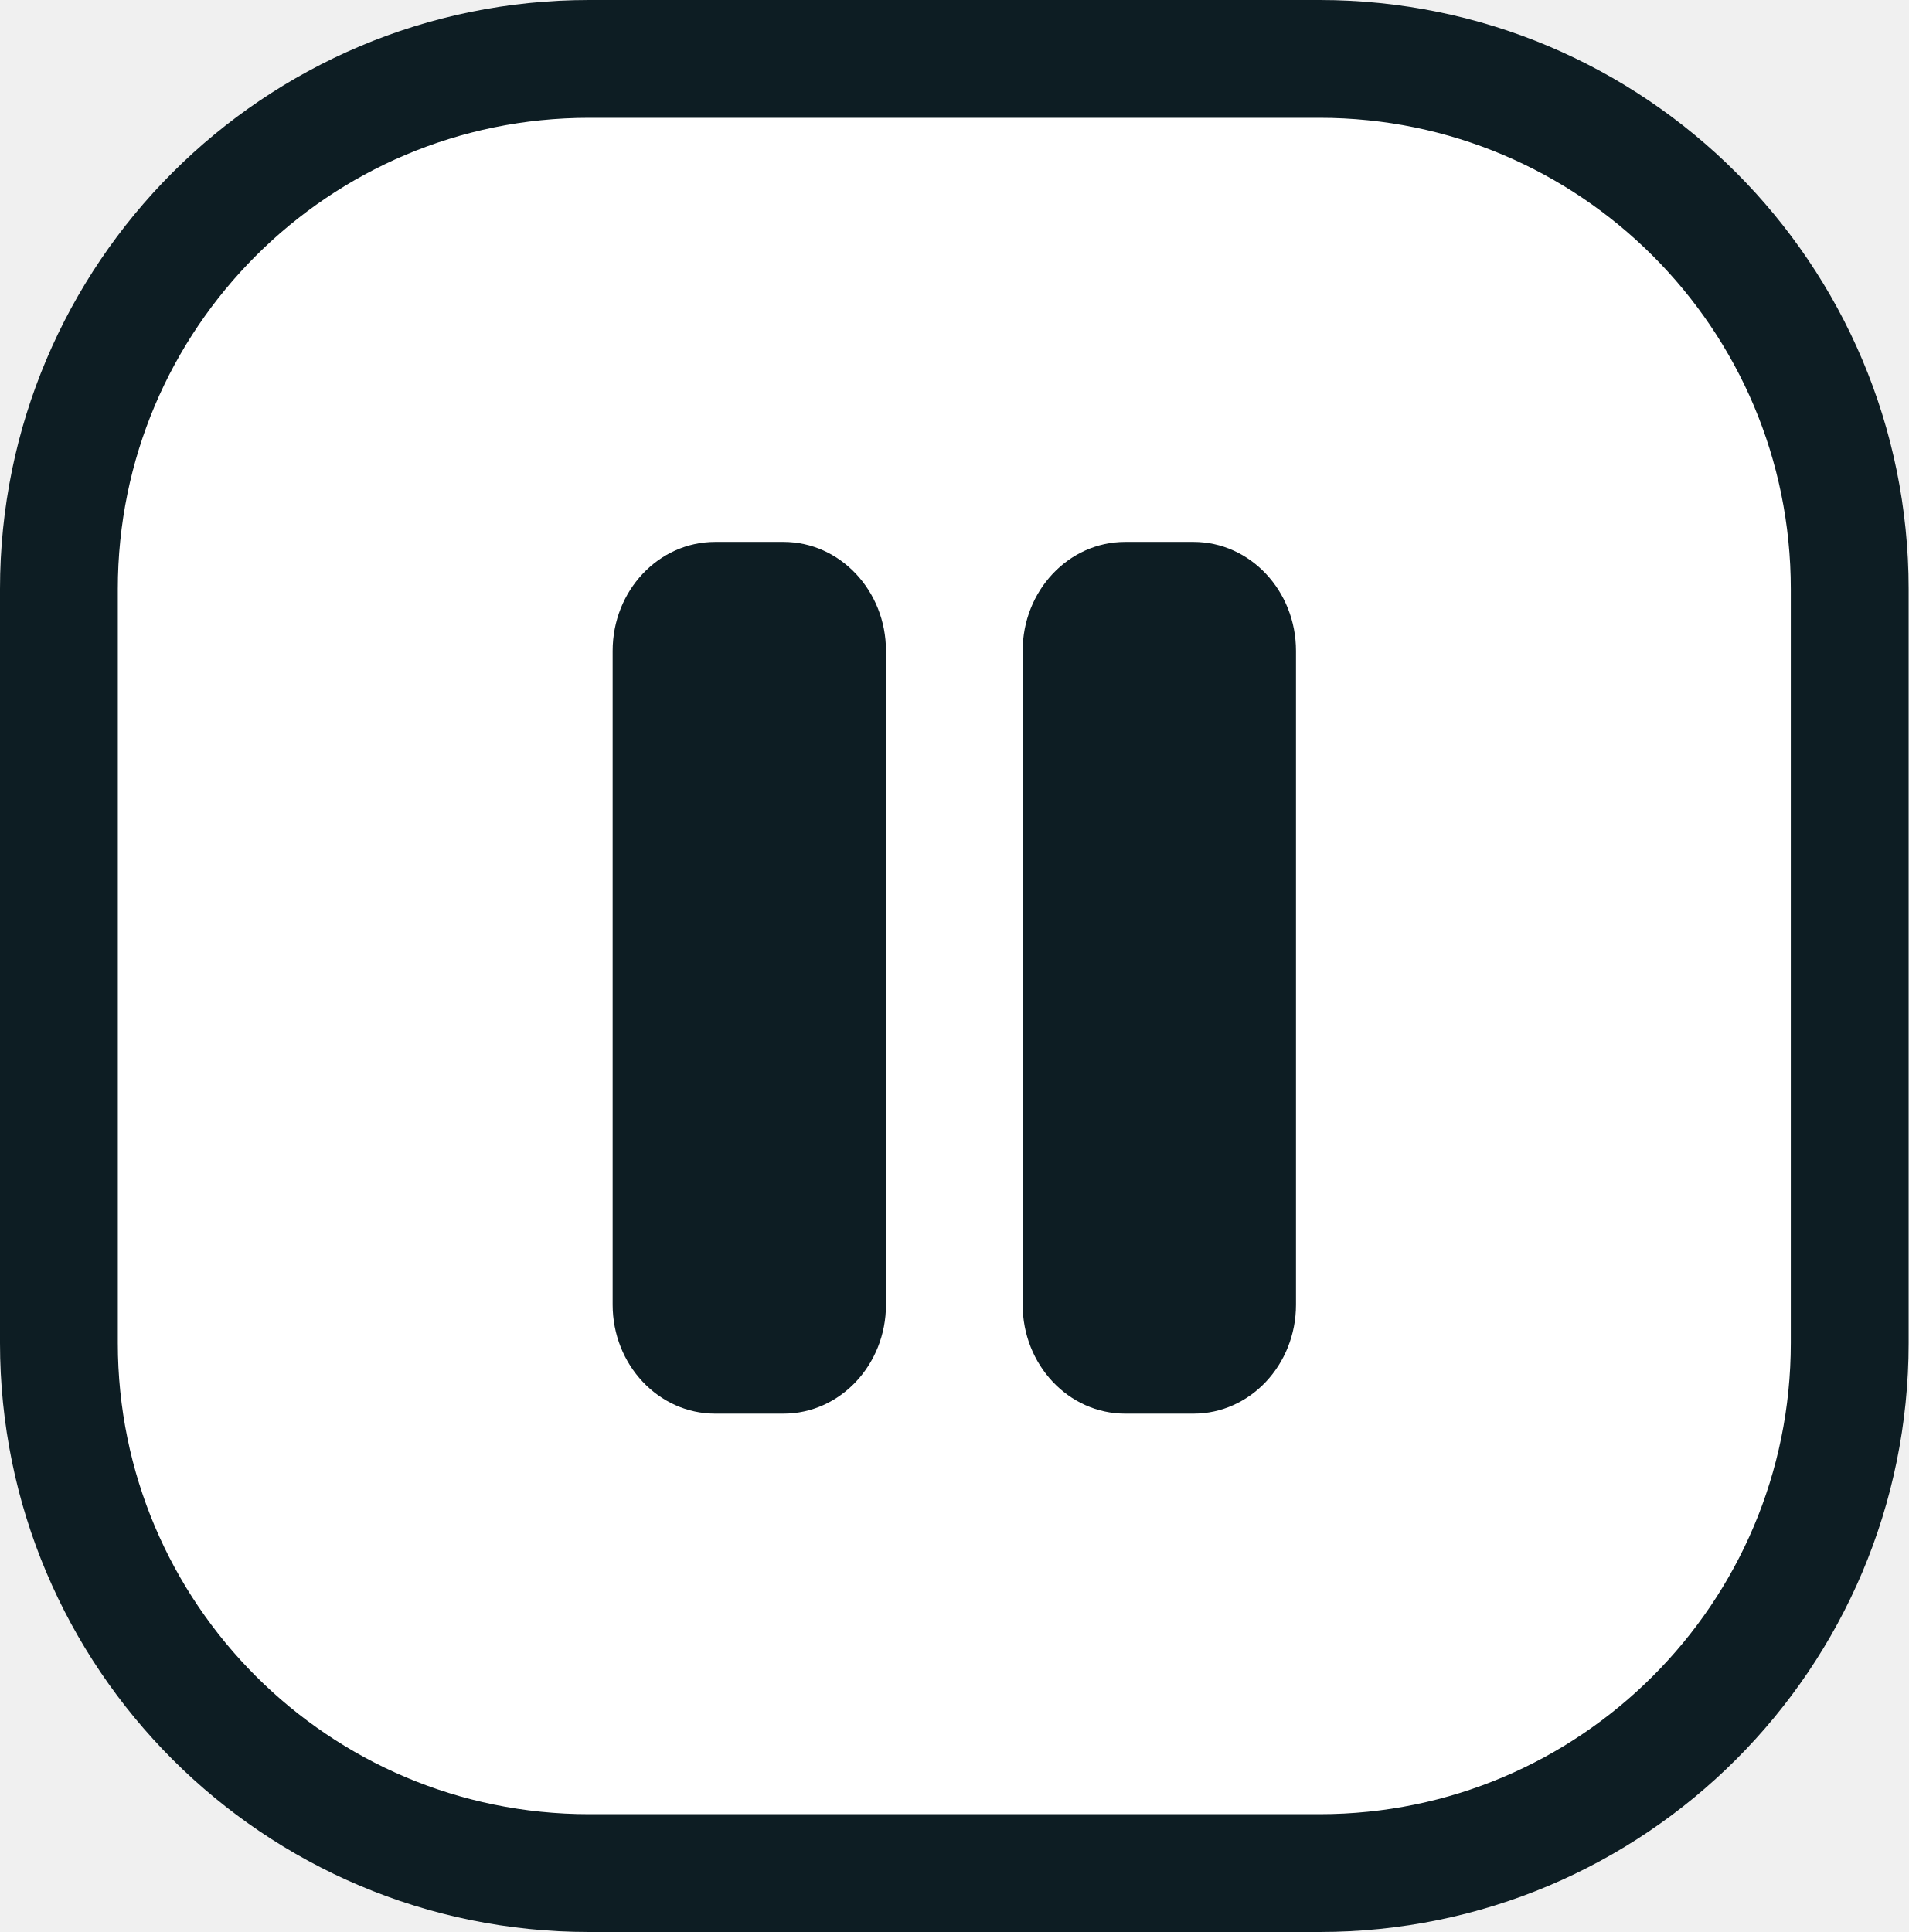
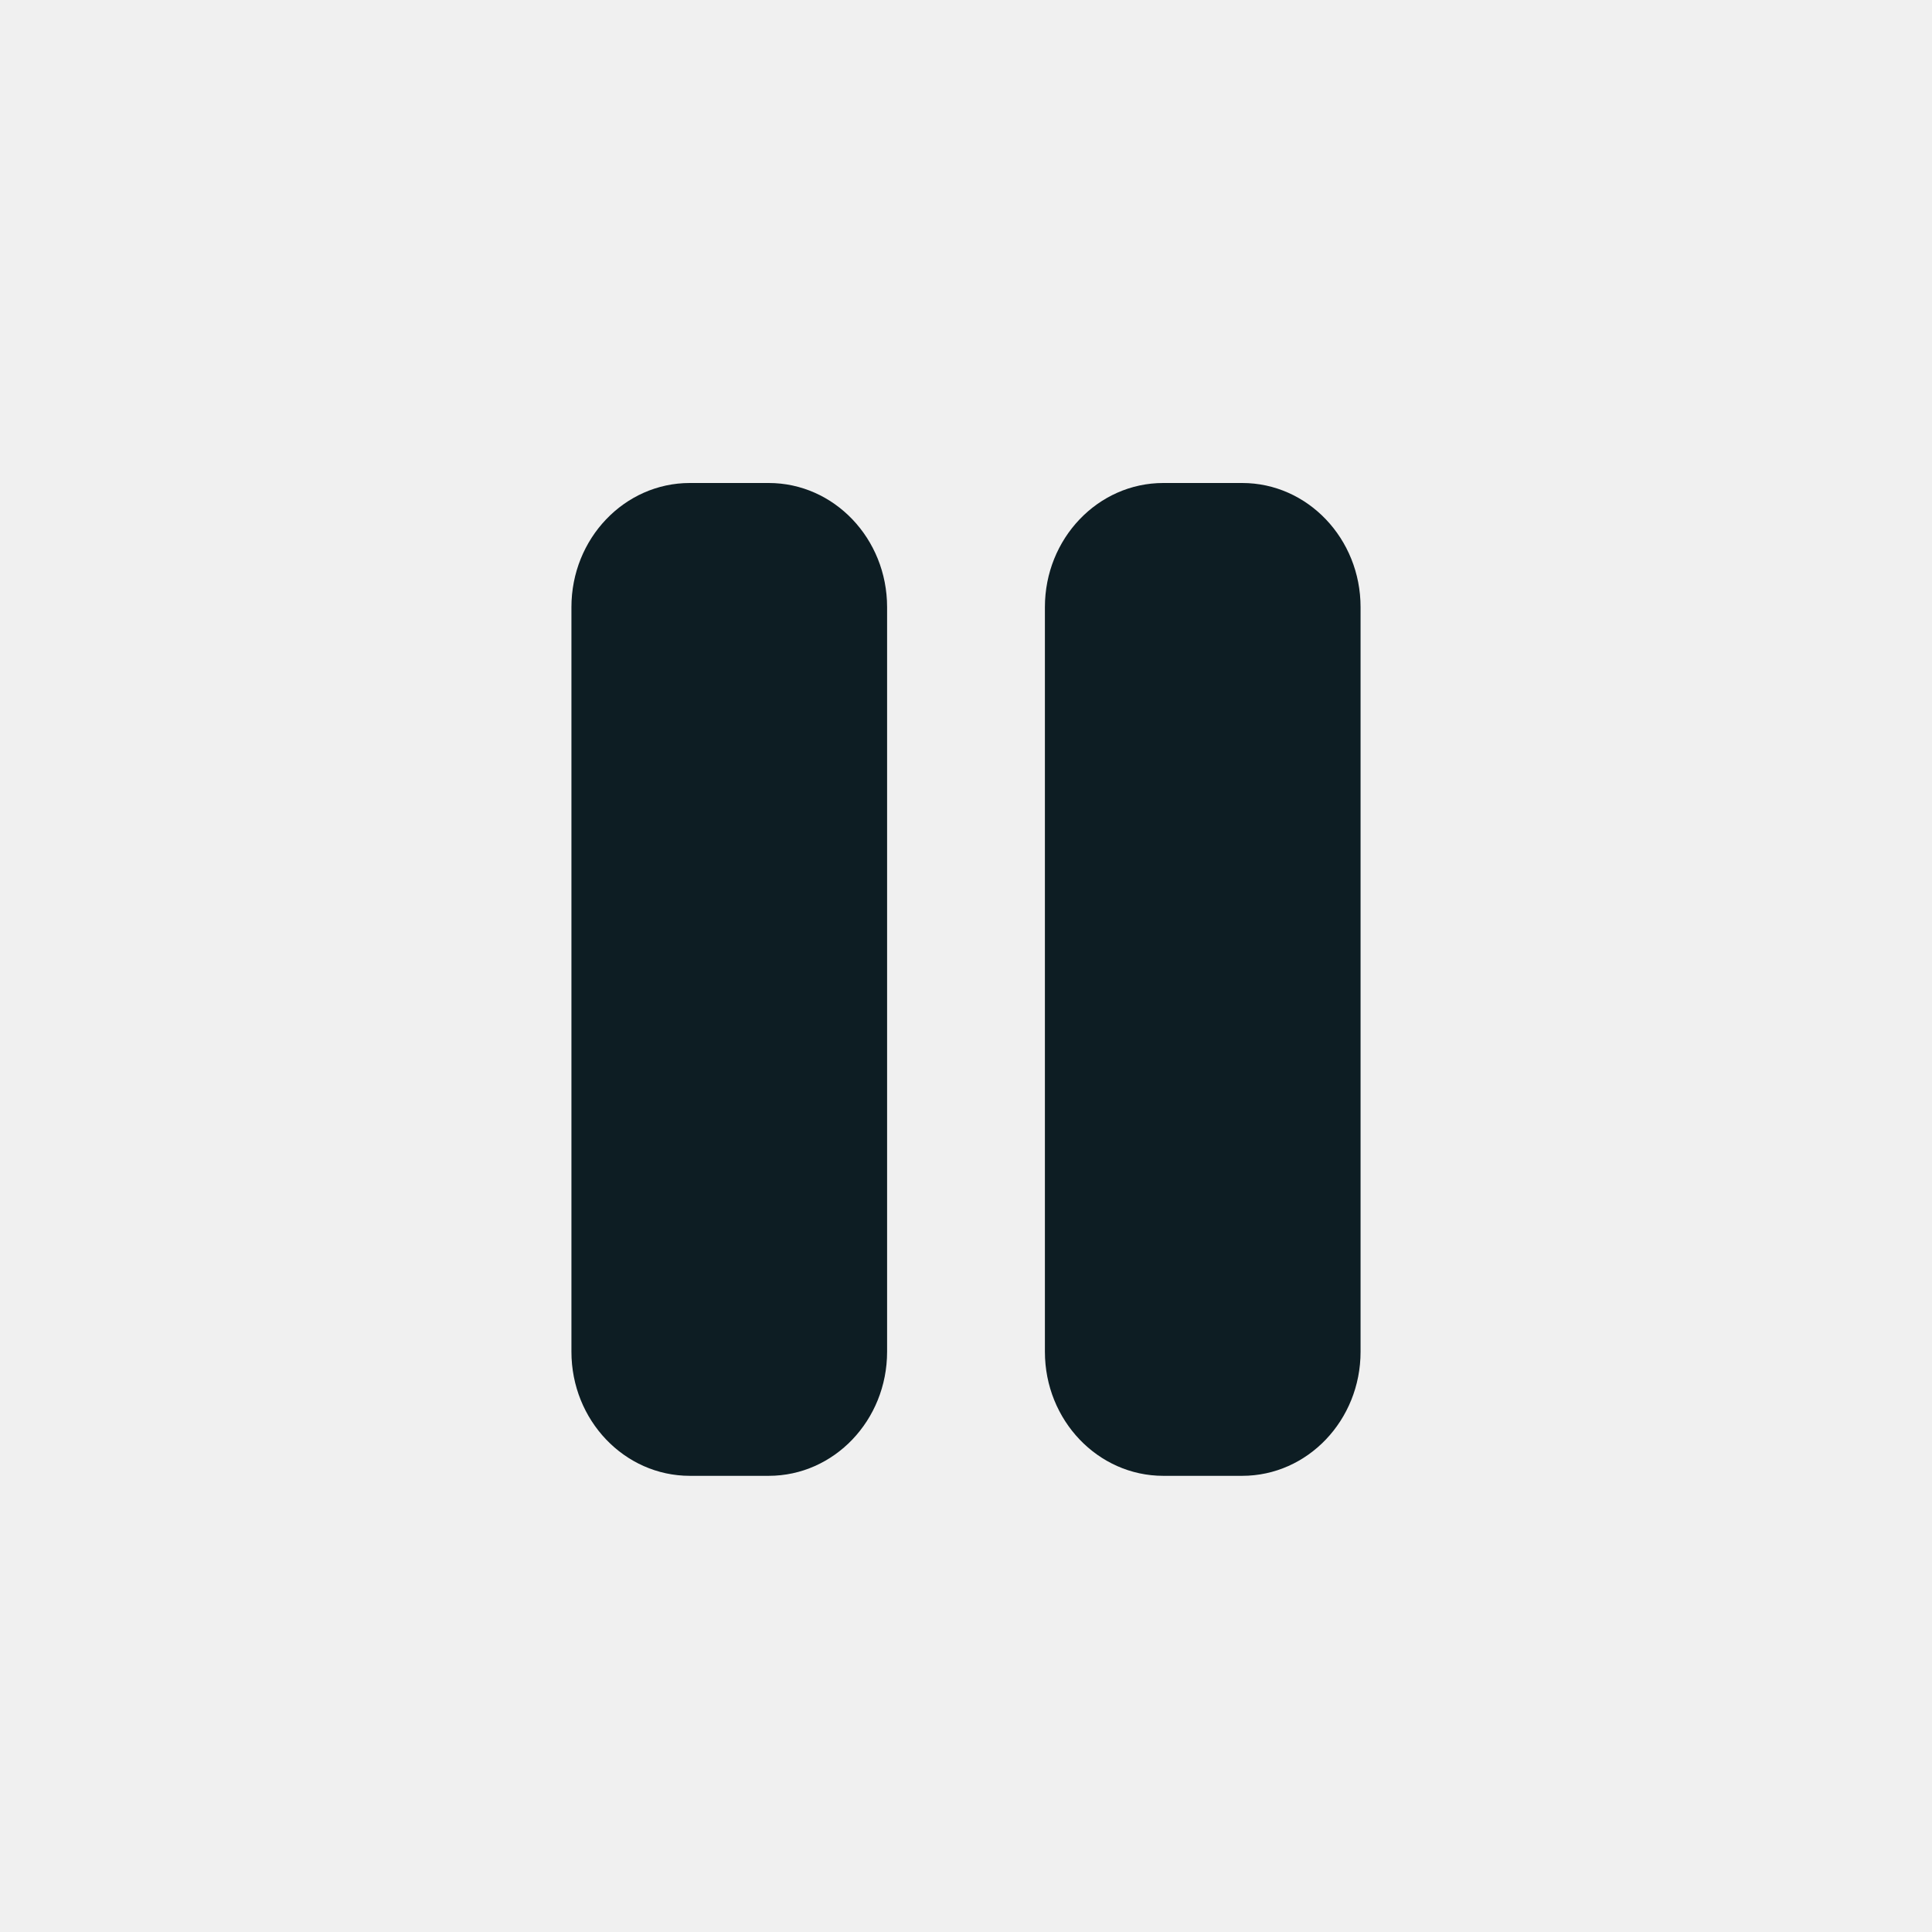
- <svg xmlns="http://www.w3.org/2000/svg" width="81" height="82" viewBox="0 0 81 82" fill="none">
-   <rect x="2.5" y="2.5" width="76" height="77" rx="22.5" fill="white" stroke="#0D1D23" stroke-width="5" />
-   <path d="M30.35 23C27.948 23 26 25.072 26 27.625V55.375C26 57.928 27.948 60 30.35 60H33.25C35.652 60 37.6 57.928 37.6 55.375V27.625C37.6 25.072 35.652 23 33.25 23H30.35ZM47.75 23C45.348 23 43.4 25.072 43.4 27.625V55.375C43.4 57.928 45.348 60 47.75 60H50.65C53.052 60 55 57.928 55 55.375V27.625C55 25.072 53.052 23 50.65 23H47.75Z" fill="#0D1D23" />
+ <svg xmlns="http://www.w3.org/2000/svg" width="70" height="70" viewBox="0 0 70 70" fill="none">
+   <path d="M24.993 17.5C22.625 17.5 20.704 19.514 20.704 21.997V48.976C20.704 51.458 22.625 53.472 24.993 53.472H27.852C30.22 53.472 32.141 51.458 32.141 48.976V21.997C32.141 19.514 30.22 17.5 27.852 17.5H24.993ZM42.148 17.5C39.78 17.5 37.859 19.514 37.859 21.997V48.976C37.859 51.458 39.78 53.472 42.148 53.472H45.007C47.375 53.472 49.296 51.458 49.296 48.976V21.997C49.296 19.514 47.375 17.5 45.007 17.5H42.148Z" fill="#0D1D23" />
</svg>
